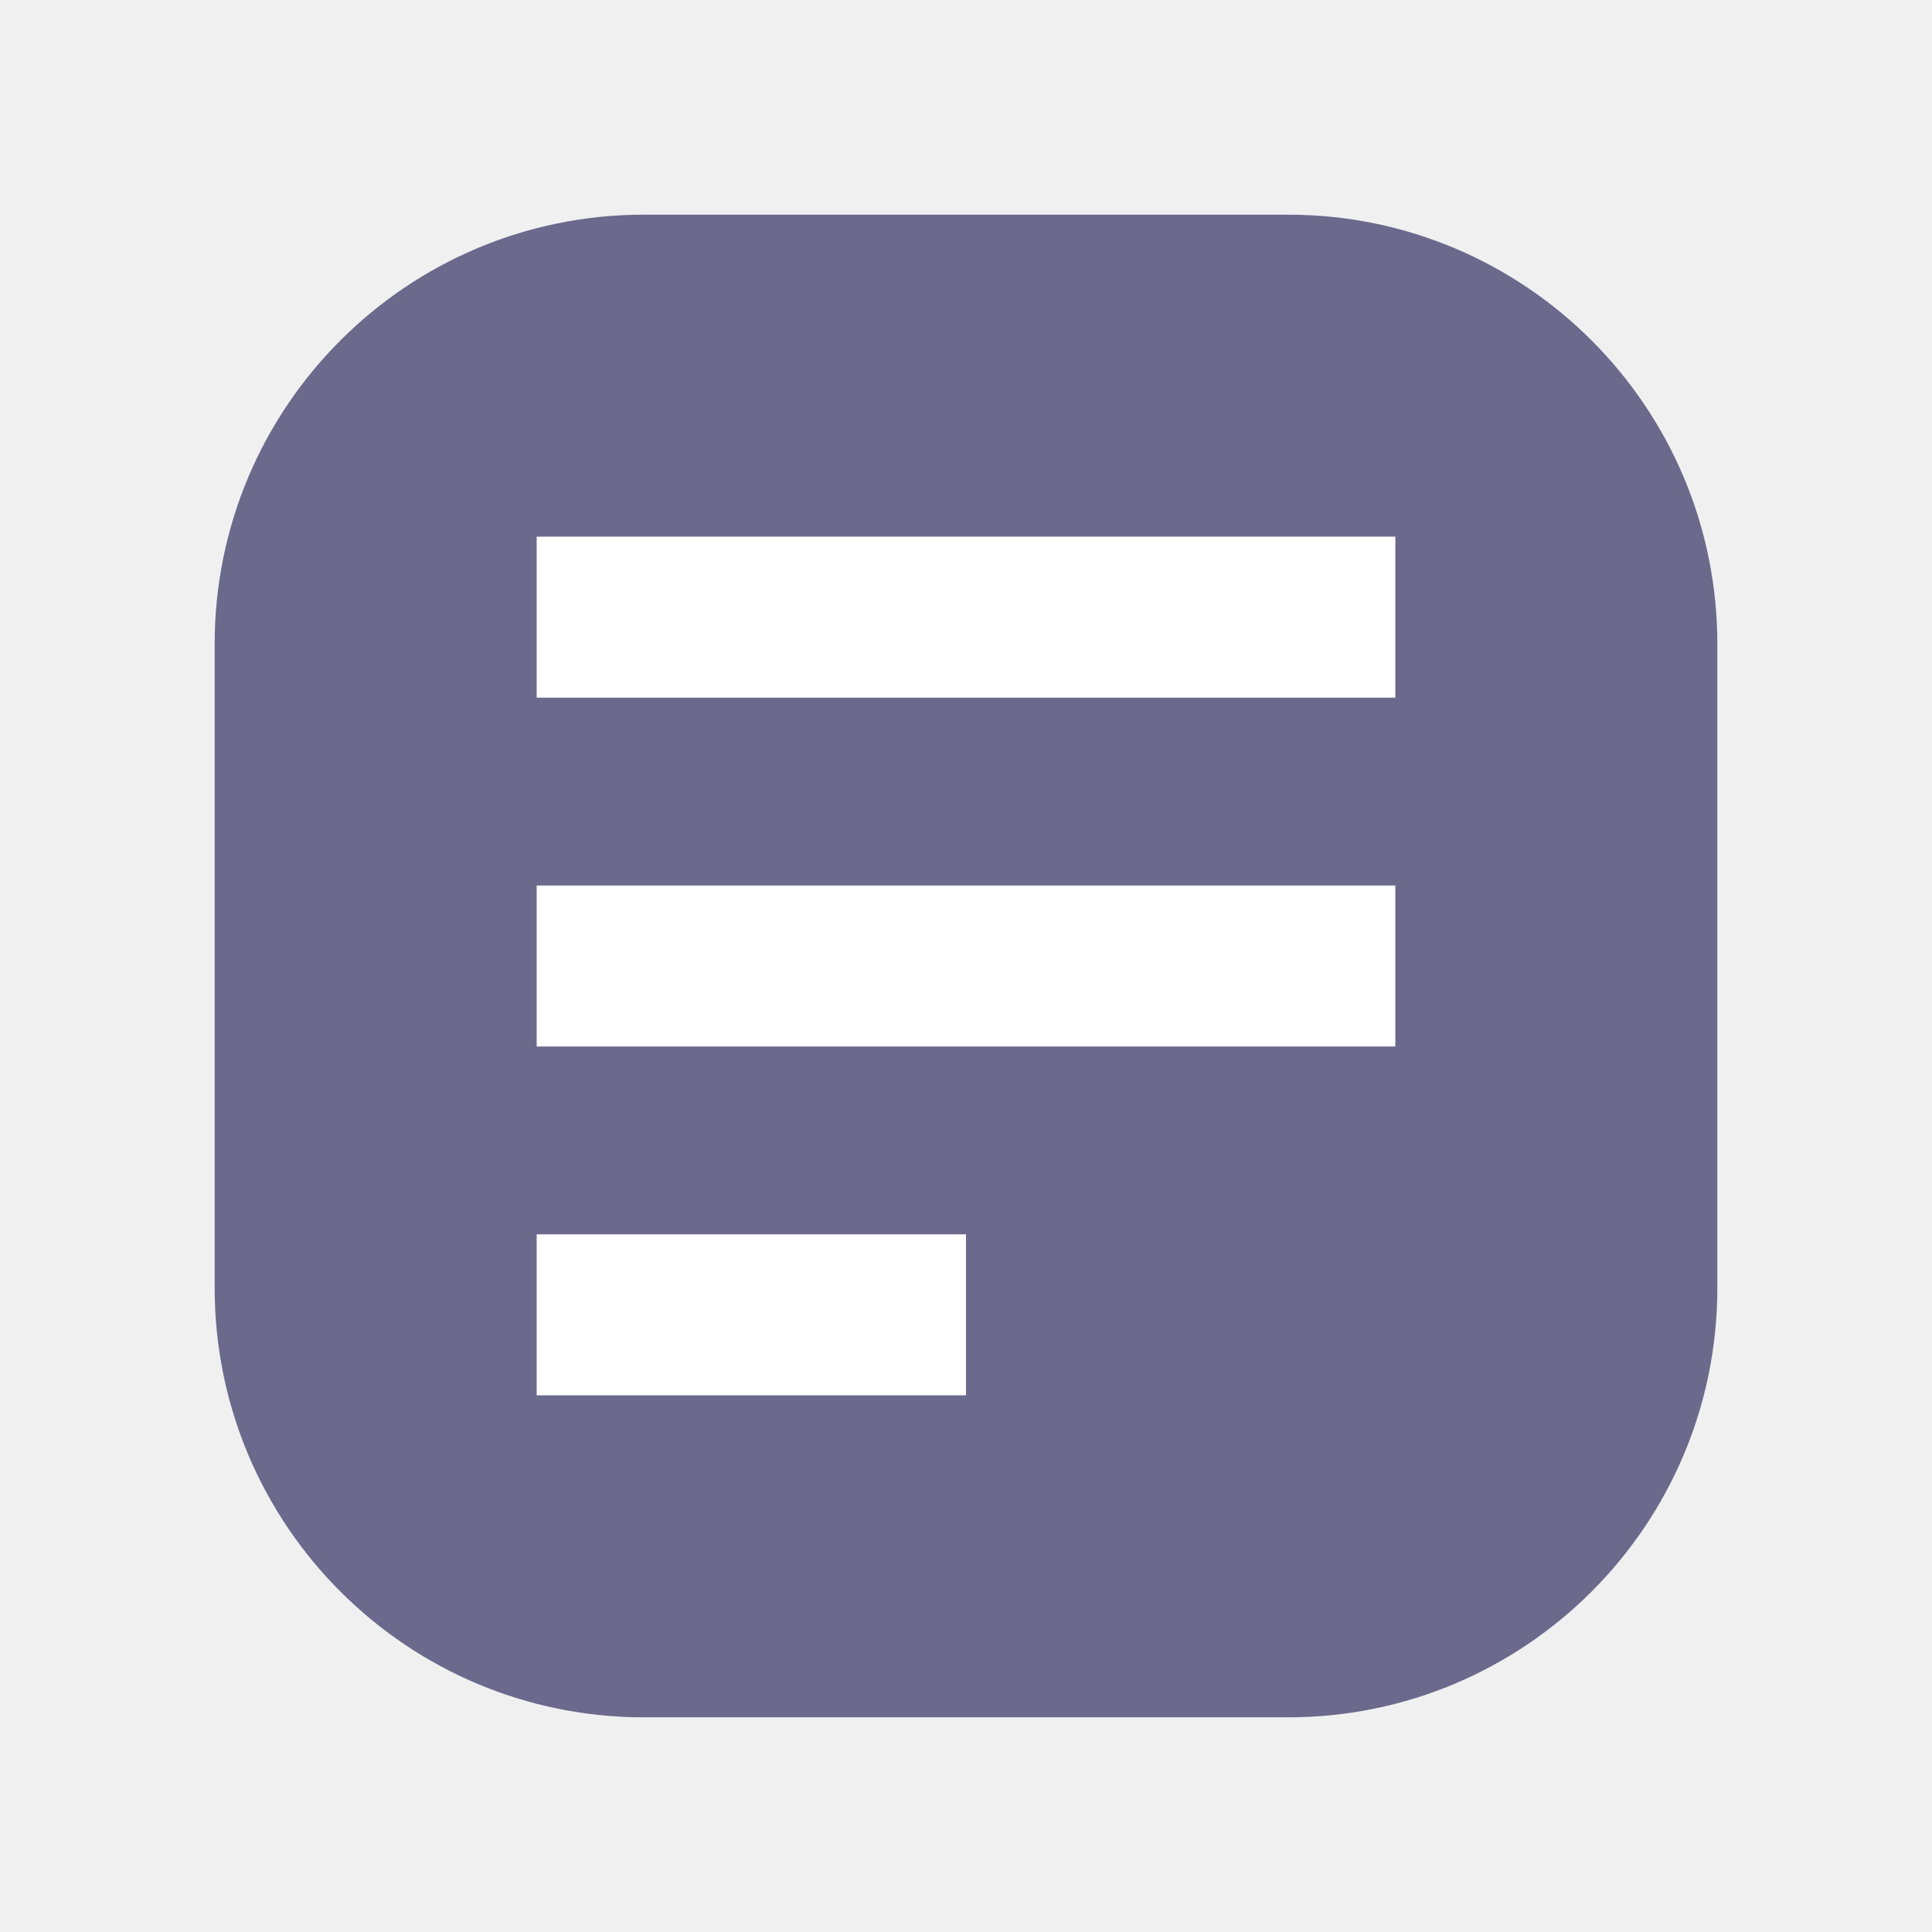
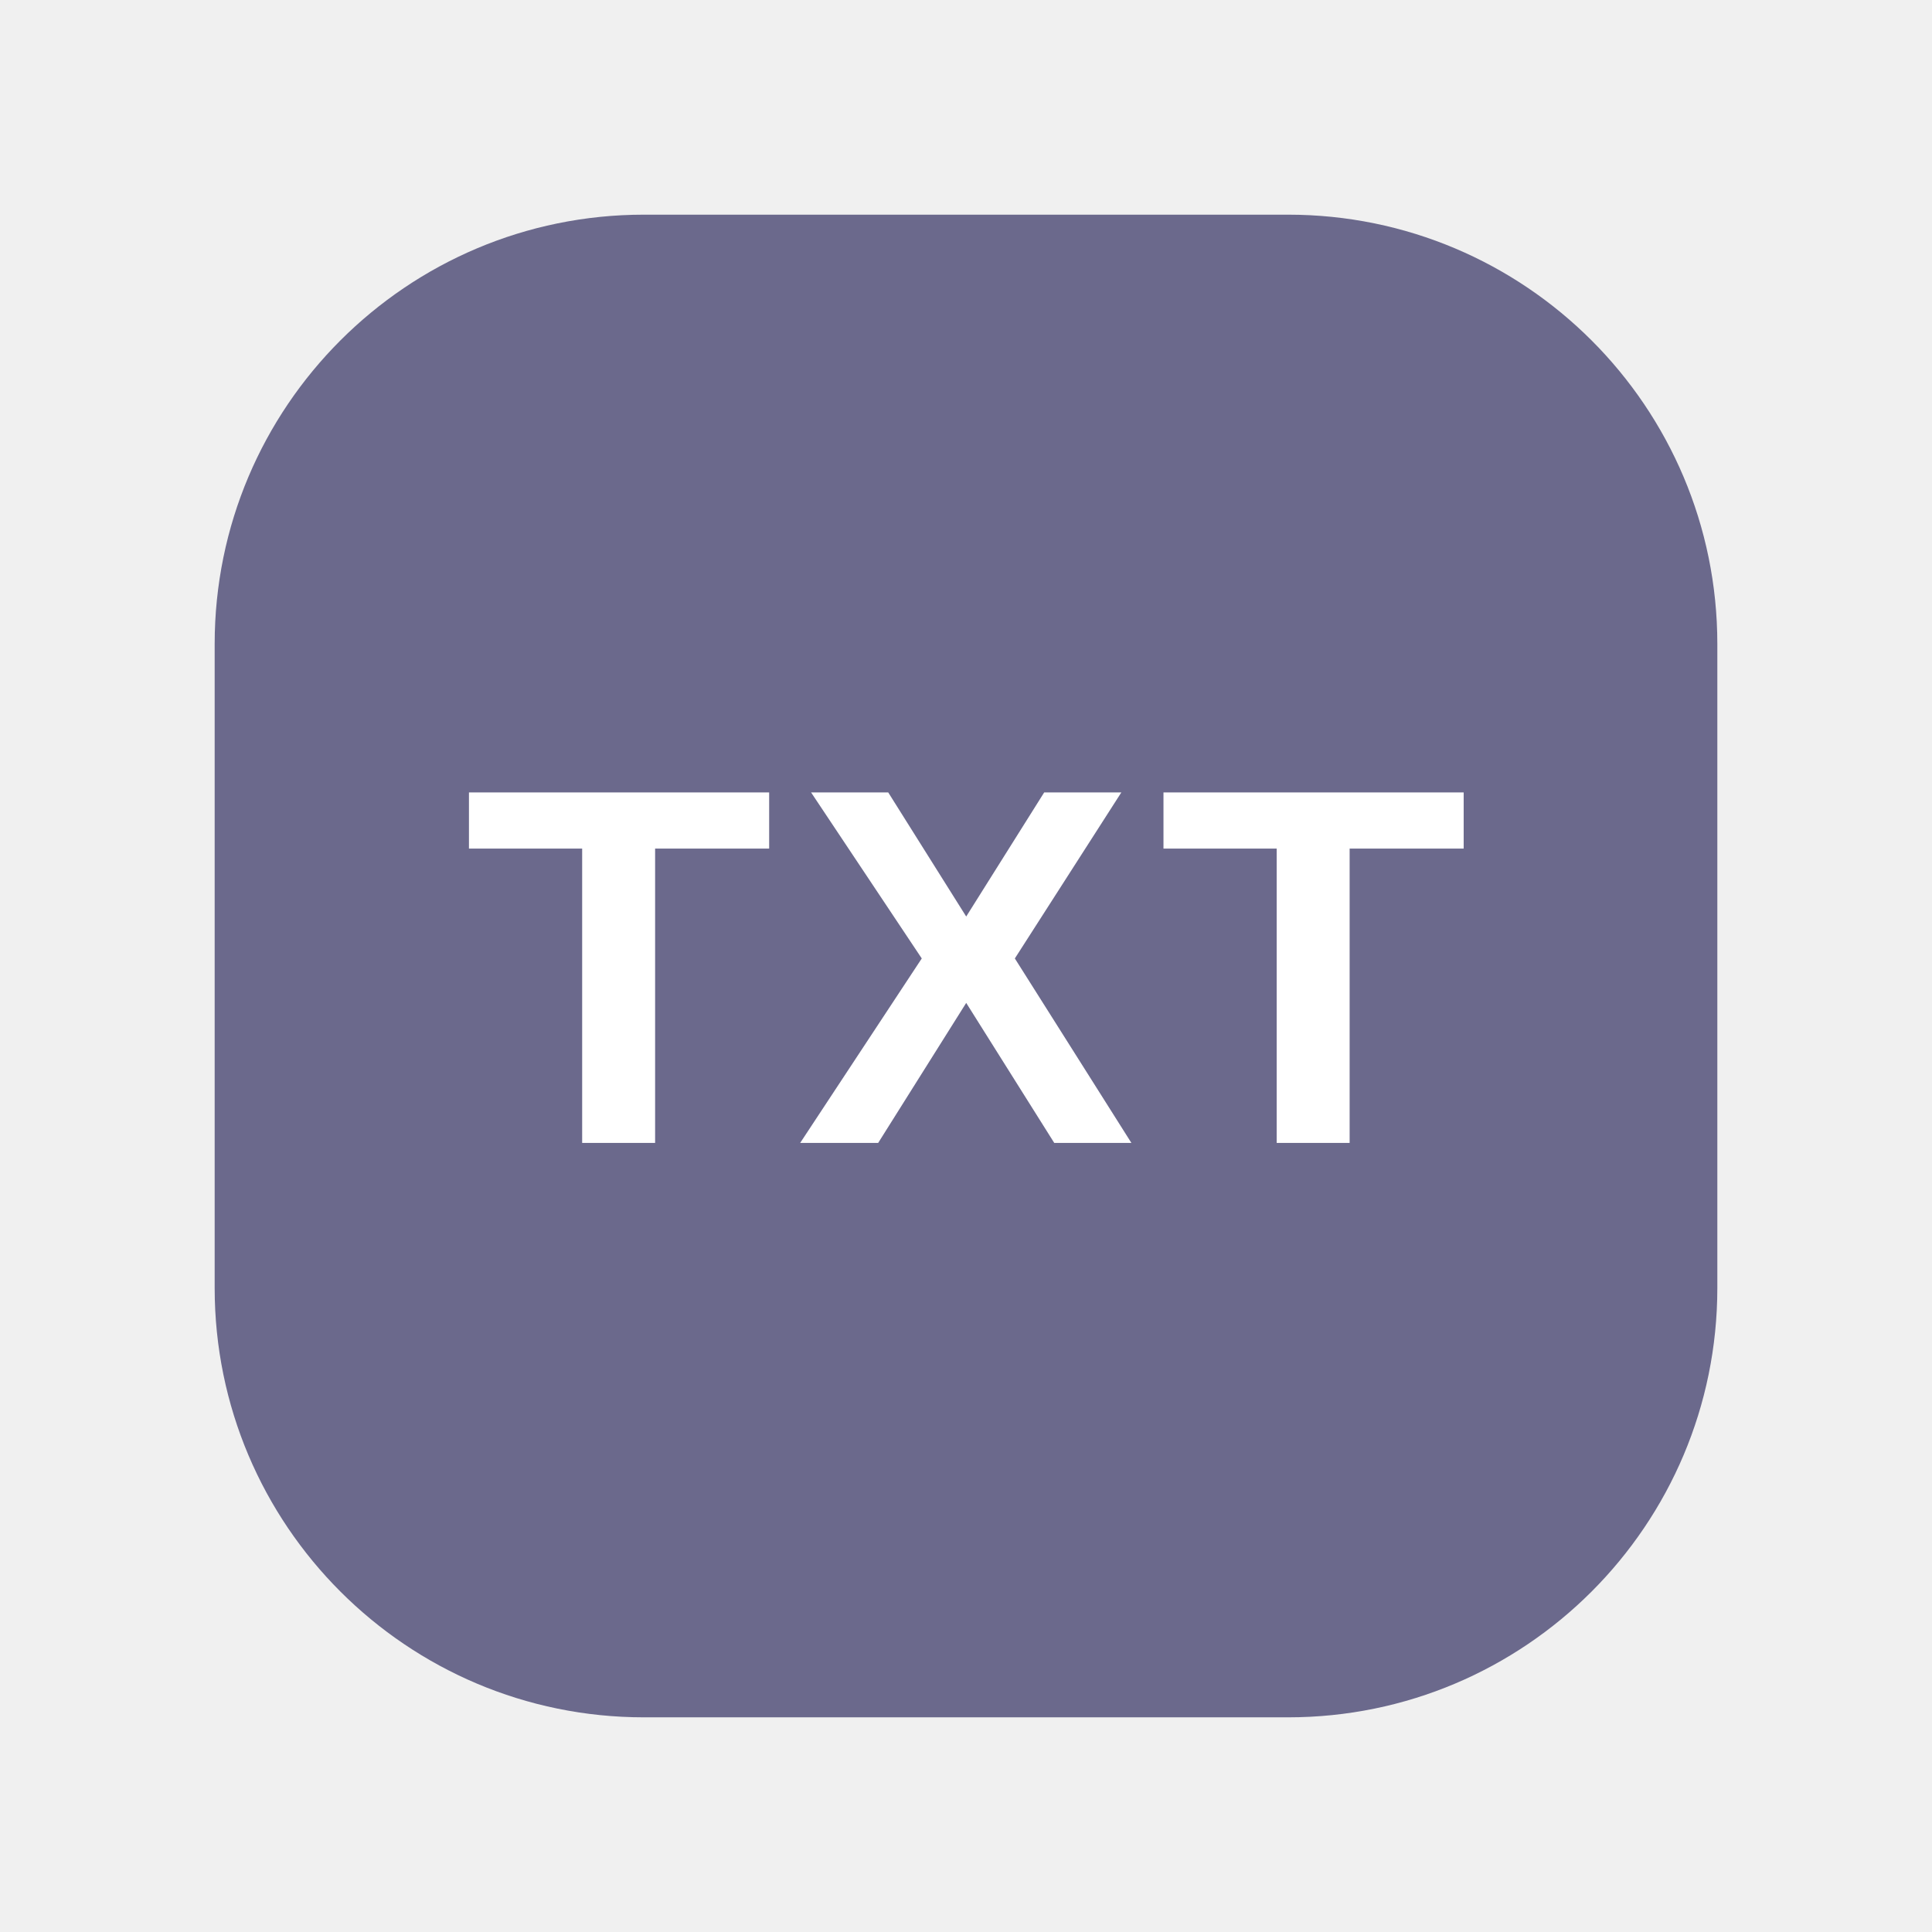
- <svg xmlns="http://www.w3.org/2000/svg" fill="none" version="1.1" width="36" height="36" viewBox="0 0 36 36">
-   <rect x="4" y="4" width="28" height="28" rx="8" fill="#6B698C" fill-opacity="1" />
-   <rect x="10" y="23" width="8" height="3" rx="0" fill="#FFFFFF" fill-opacity="1" />
-   <rect x="10" y="10" width="16" height="3" rx="0" fill="#FFFFFF" fill-opacity="1" />
-   <rect x="10" y="16.5" width="16" height="3" rx="0" fill="#FFFFFF" fill-opacity="1" />
+ <svg xmlns="http://www.w3.org/2000/svg" width="36" height="36" viewBox="0 0 36 36">
+   <rect x="4" y="4" width="28" height="28" rx="8" fill="#6B698C" />
+   <text x="18" y="18" text-anchor="middle" dominant-baseline="central" fill="#FFFFFF" font-family="Arial, Helvetica, sans-serif" font-weight="700" font-size="9.5" letter-spacing="0.4">TXT</text>
</svg>
